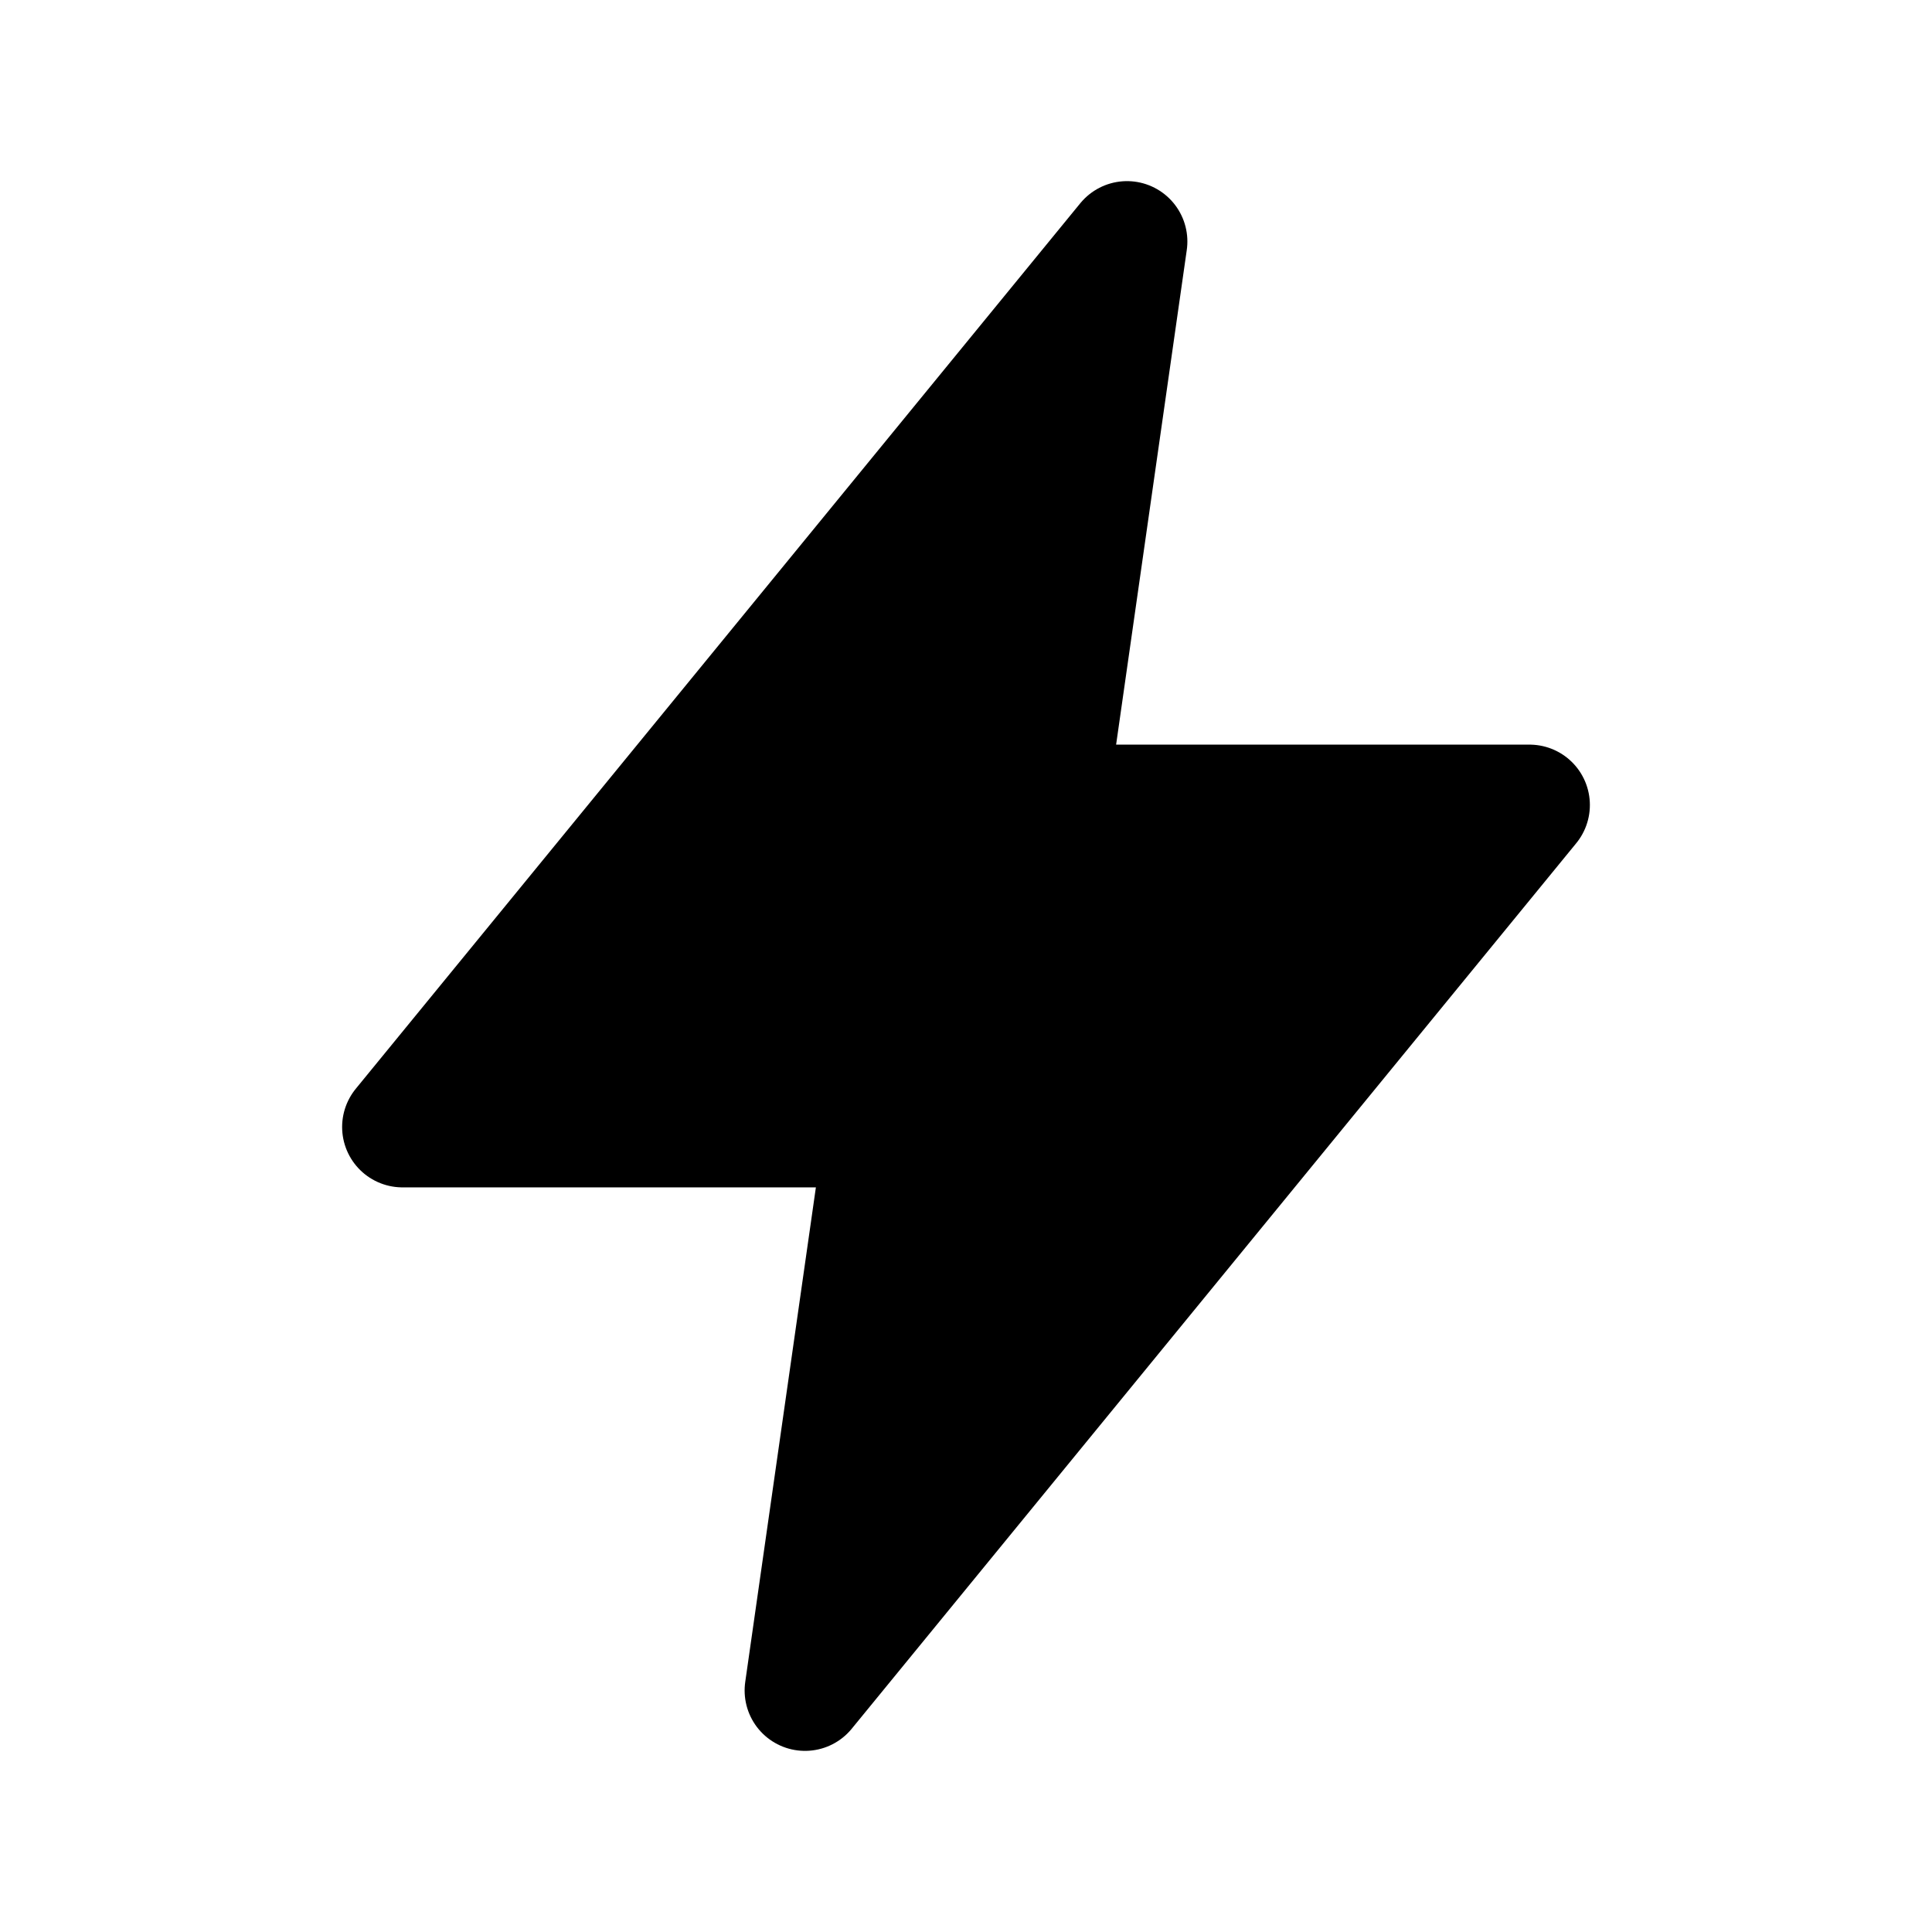
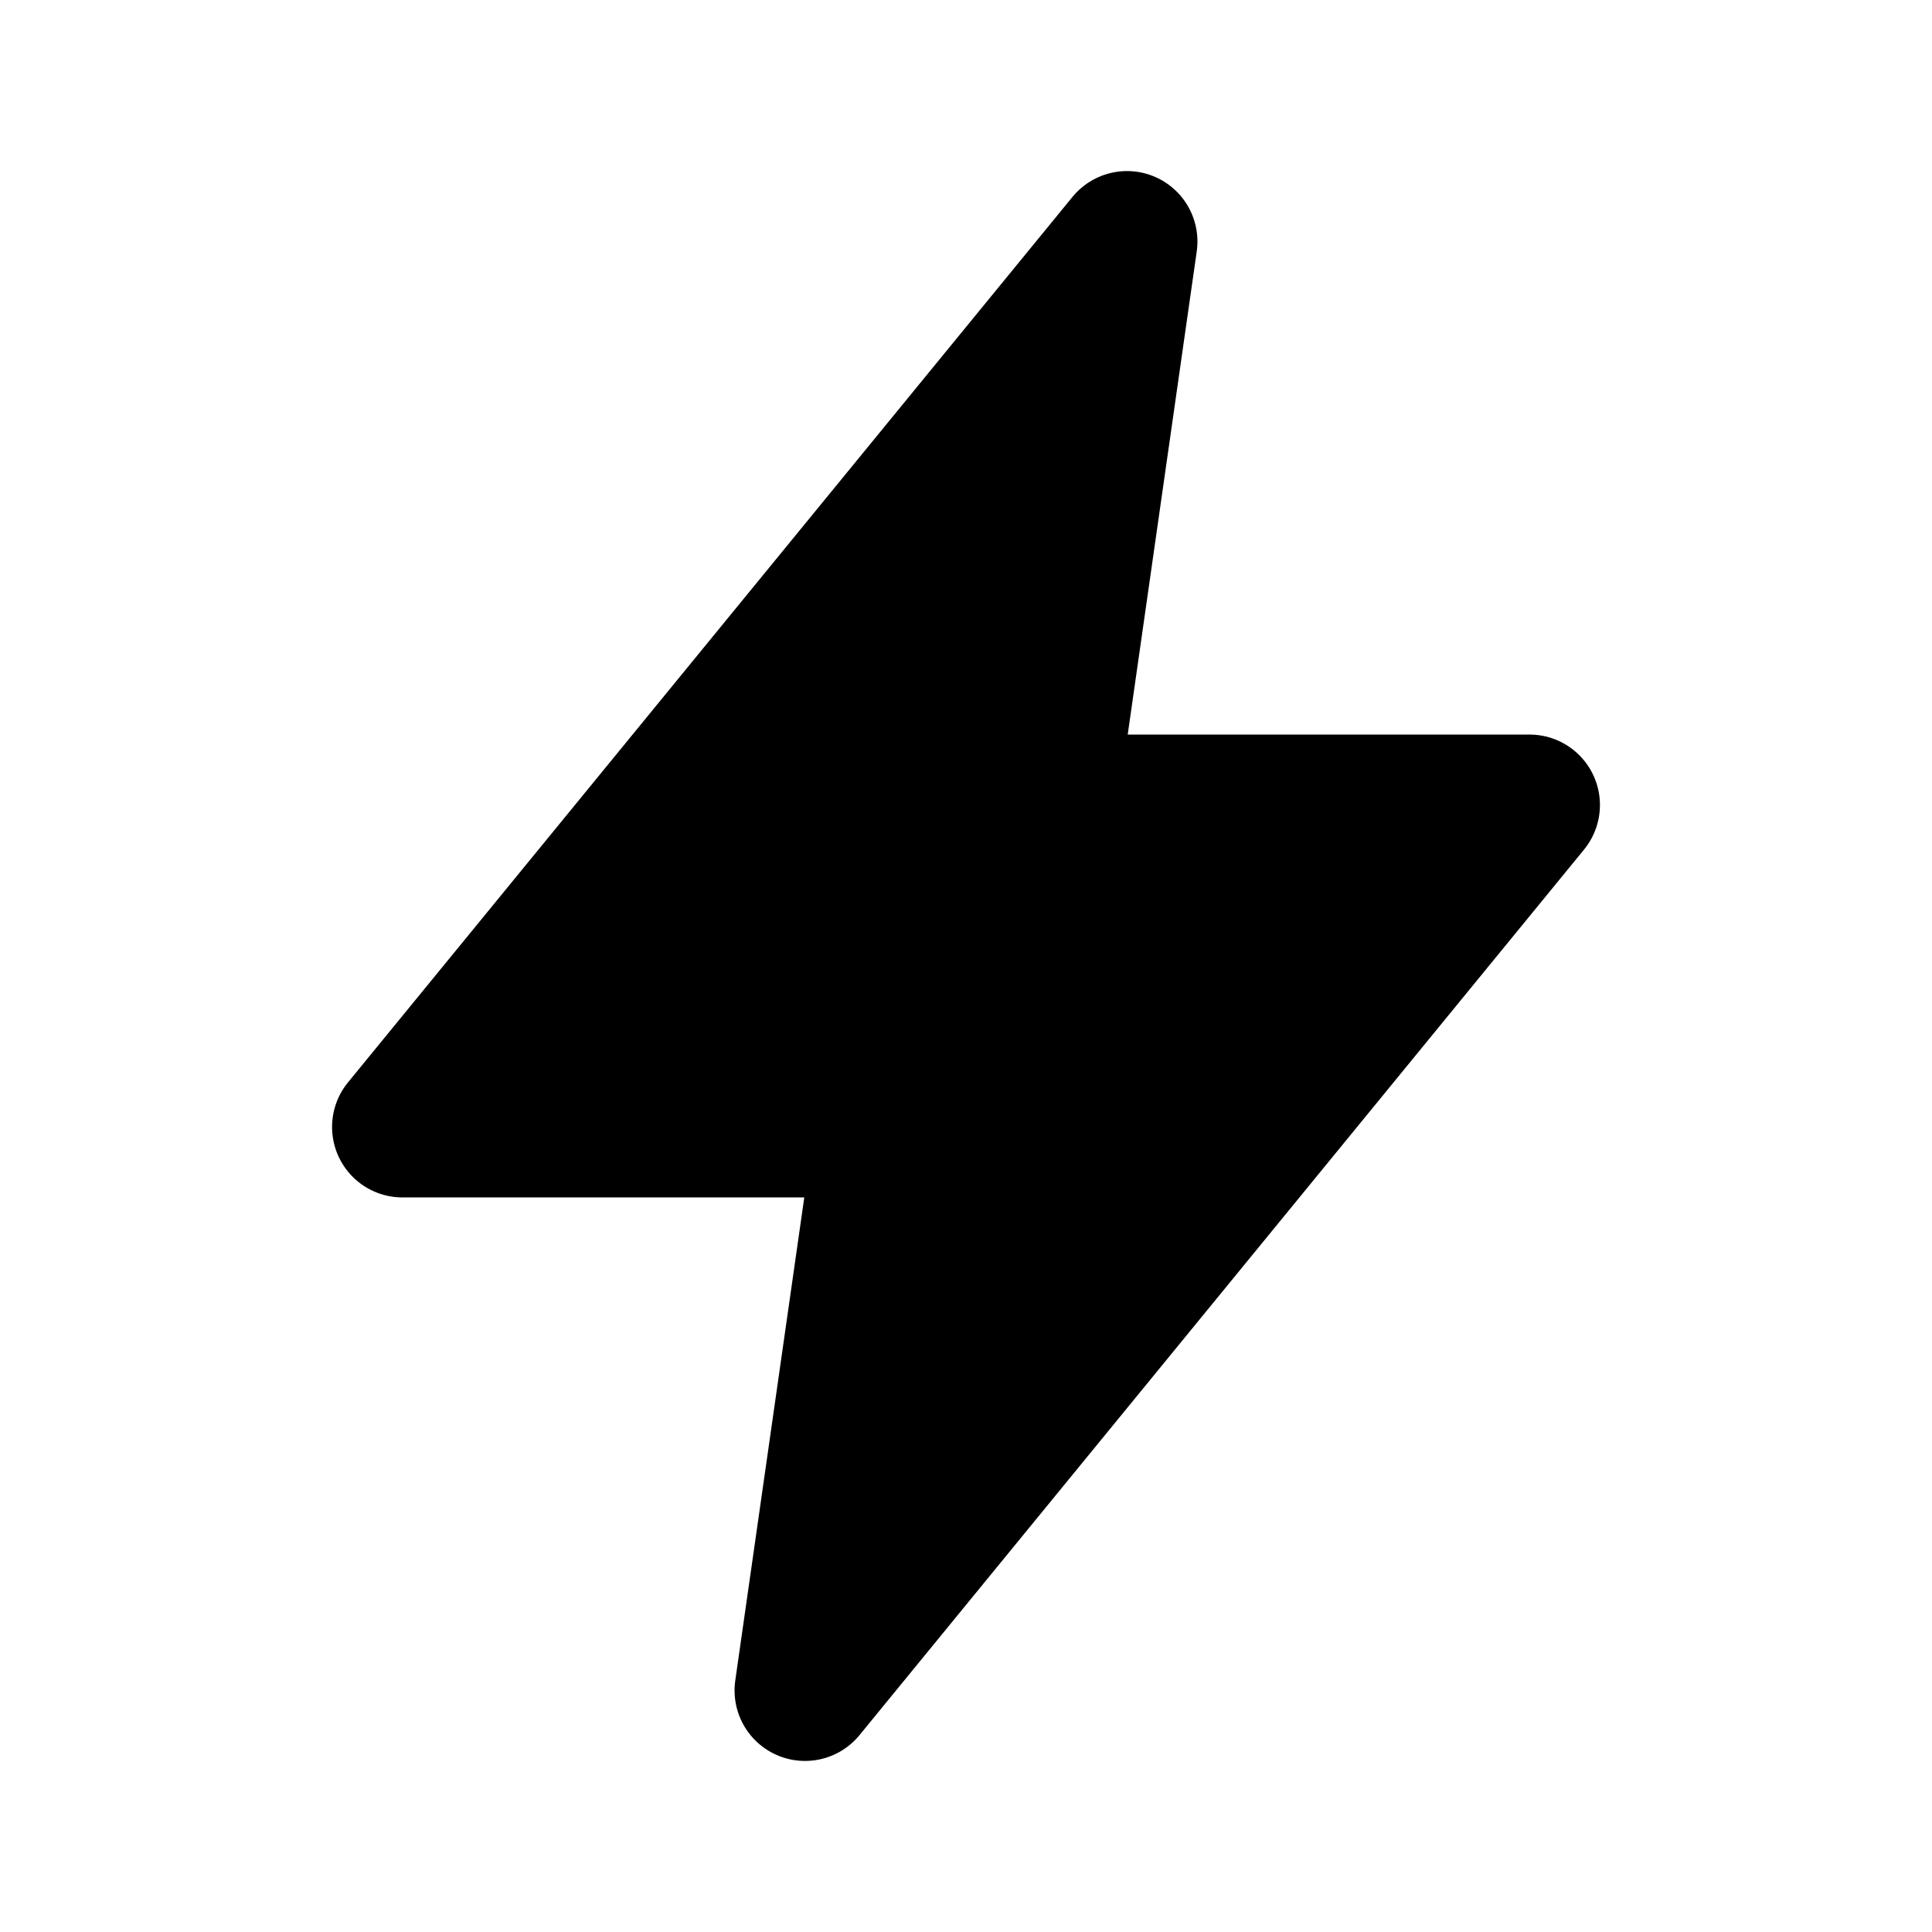
- <svg xmlns="http://www.w3.org/2000/svg" width="24" height="24" viewBox="0 0 24 24">
-   <path d="m14 3-9 11h6l-1 7 9-11h-6l1-7Z" fill="#000" stroke="#000" stroke-width="1.5" stroke-linejoin="round" />
+ <svg xmlns="http://www.w3.org/2000/svg" width="24" height="24" viewBox="0 0 24 24" stroke-linecap="round" stroke-linejoin="round">
+   <path d="m14 3-9 11h6l-1 7 9-11h-6l1-7Z" fill="#000" stroke="#000" stroke-width="1.75" stroke-linejoin="round" />
</svg>
